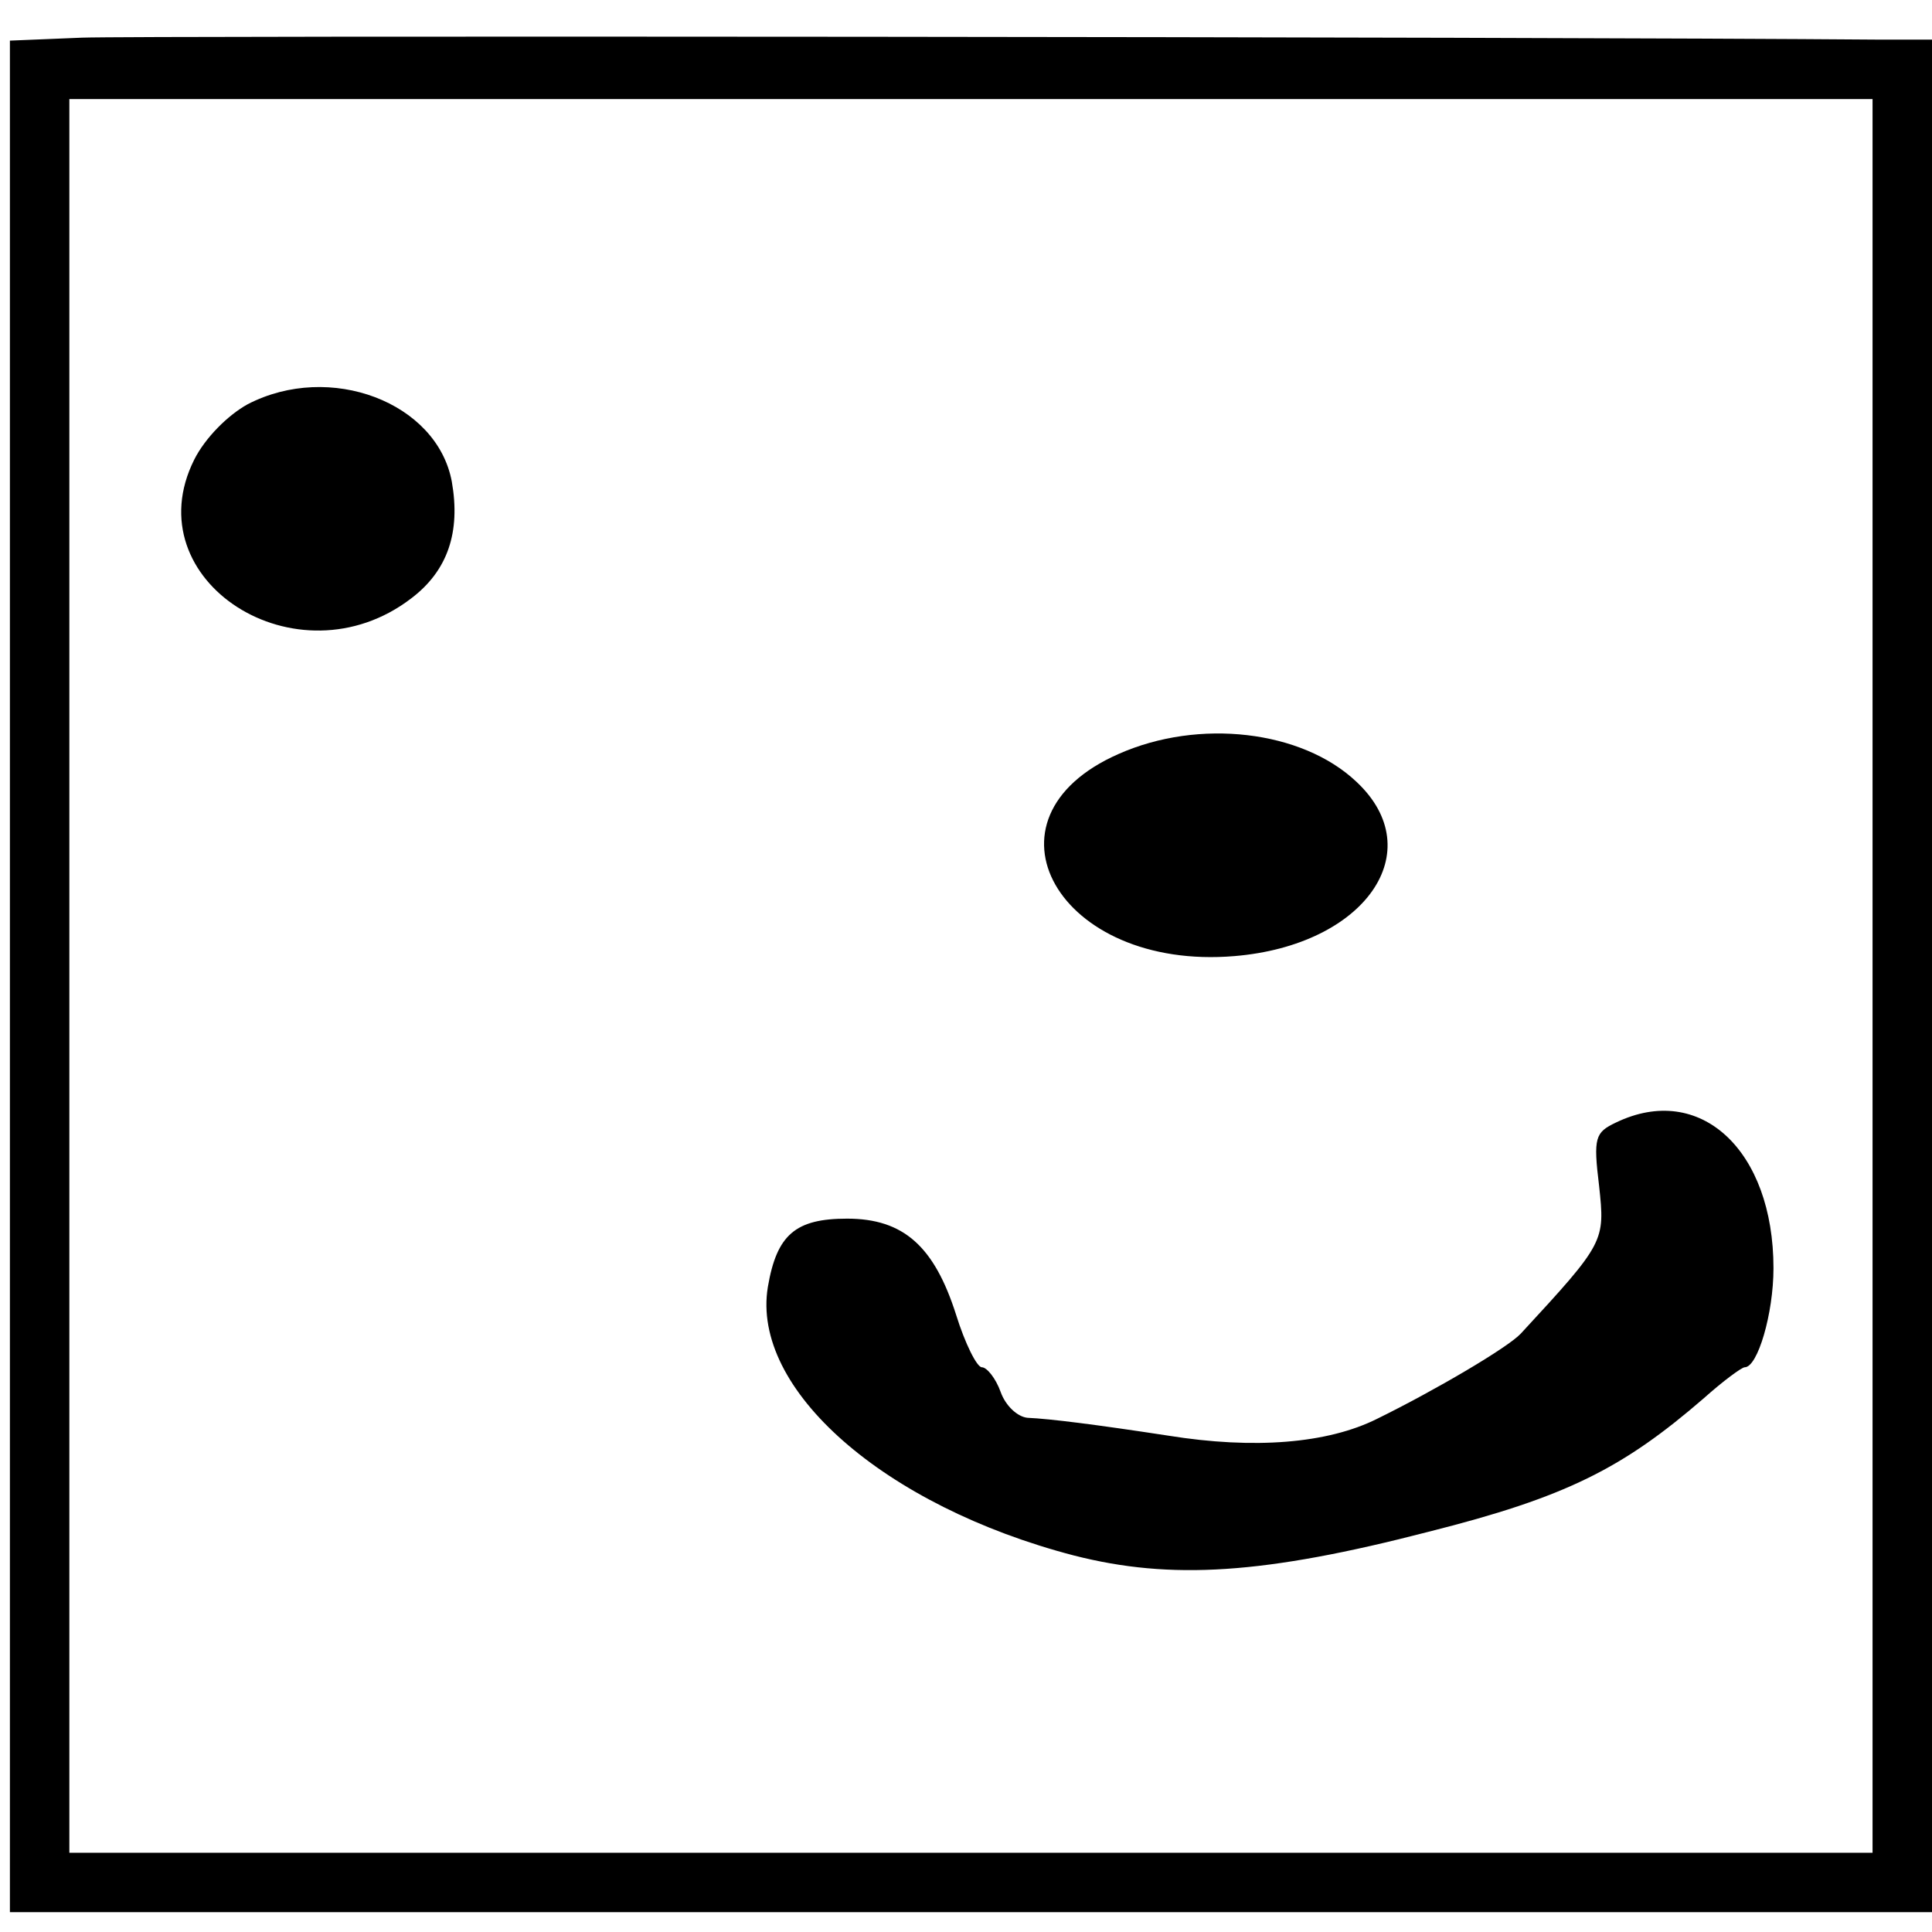
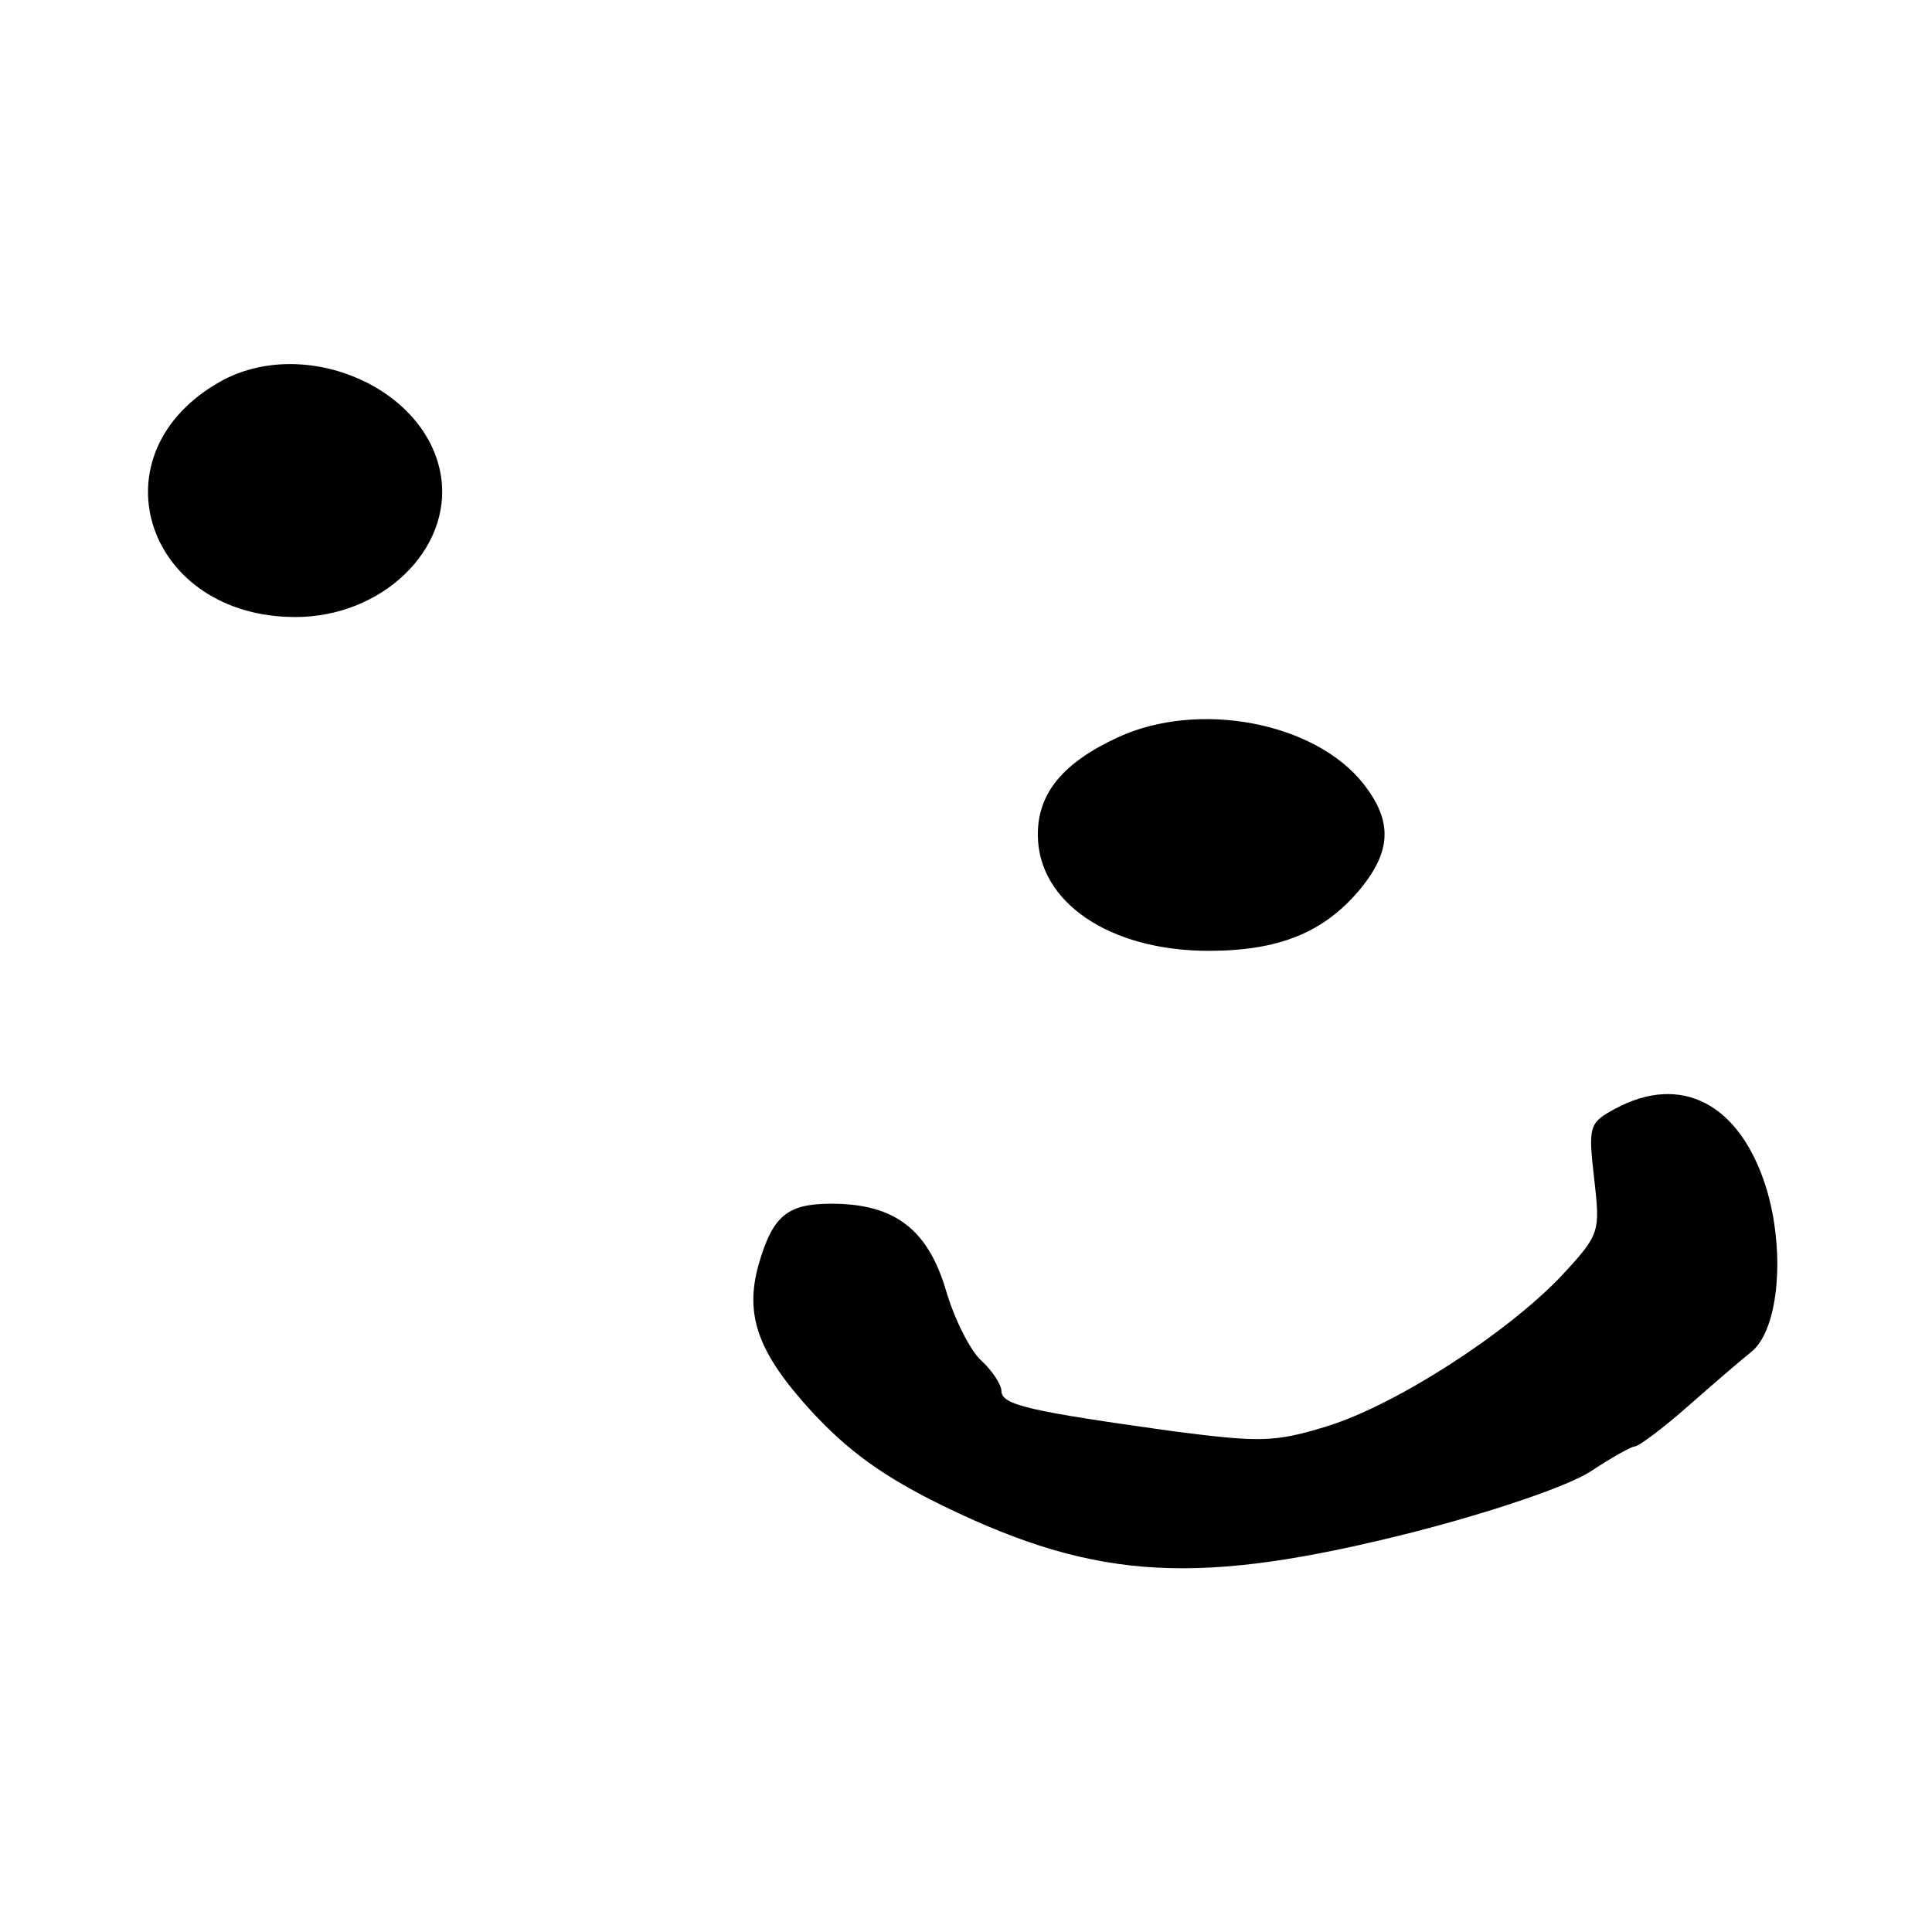
- <svg xmlns="http://www.w3.org/2000/svg" version="1.0" width="195pt" height="195pt" viewBox="0 0 195 195" preserveAspectRatio="xMidYMid meet">
-   <g transform="translate(0,195) scale(0.1,-0.1)" fill="#000000" stroke="none">
-     <path d="M83 1912 l-73 -3 0 -944 0 -945 970 0 970 0 0 945 0 945 -52 0 c-369 3 -1761 4 -1815 2z m1807 -947 l0 -885 -910 0 -910 0 0 885 0 885 910 0 910 0 0 -885z" />
-     <path d="M250 1542 c-20 -11 -43 -34 -54 -56 -61 -122 104 -228 219 -140 37 28 50 67 41 118 -15 80 -123 121 -206 78z" />
-     <path d="M1129 1189 c-148 -65 -61 -219 117 -204 132 11 198 106 123 176 -55 52 -159 64 -240 28z" />
-     <path d="M1631 817 c-21 -10 -23 -15 -17 -64 6 -56 6 -57 -79 -149 -13 -14 -86 -57 -145 -86 -50 -25 -124 -31 -211 -17 -72 11 -119 17 -142 18 -10 1 -22 12 -27 26 -5 14 -14 25 -19 25 -5 0 -17 24 -26 53 -22 69 -53 97 -110 97 -52 0 -71 -16 -80 -69 -17 -103 117 -221 309 -271 98 -25 192 -19 358 24 139 35 196 64 278 135 19 17 38 31 41 31 13 0 29 54 29 100 0 119 -74 188 -159 147z" />
+ <svg xmlns="http://www.w3.org/2000/svg" version="1.0" width="191pt" height="191pt" viewBox="0 0 191 191" preserveAspectRatio="xMidYMid meet">
+   <g transform="translate(0,191) scale(0.1,-0.1)" fill="#000000" stroke="none">
+     <path d="M213 1530 c-121 -73 -67 -230 79 -230 86 0 155 67 144 139 -14 90 -140 142 -223 91z" />
+     <path d="M1105 1181 c-54 -25 -79 -55 -79 -96 0 -67 71 -115 169 -115 69 0 113 18 148 59 33 39 34 69 5 106 -48 61 -163 83 -243 46z" />
+     <path d="M1597 814 c-26 -14 -27 -17 -21 -69 6 -53 6 -55 -32 -96 -54 -57 -164 -128 -232 -149 -52 -16 -66 -16 -152 -5 -143 20 -170 26 -170 40 0 6 -9 20 -20 30 -11 10 -27 42 -35 70 -18 60 -51 85 -113 85 -44 0 -58 -12 -72 -60 -14 -50 -1 -87 52 -145 36 -39 71 -65 133 -95 151 -73 251 -78 461 -25 82 21 154 46 176 60 21 14 41 25 44 25 4 0 28 18 53 40 25 22 54 47 63 54 27 23 33 100 14 162 -26 83 -84 113 -149 78z" />
  </g>
</svg>
